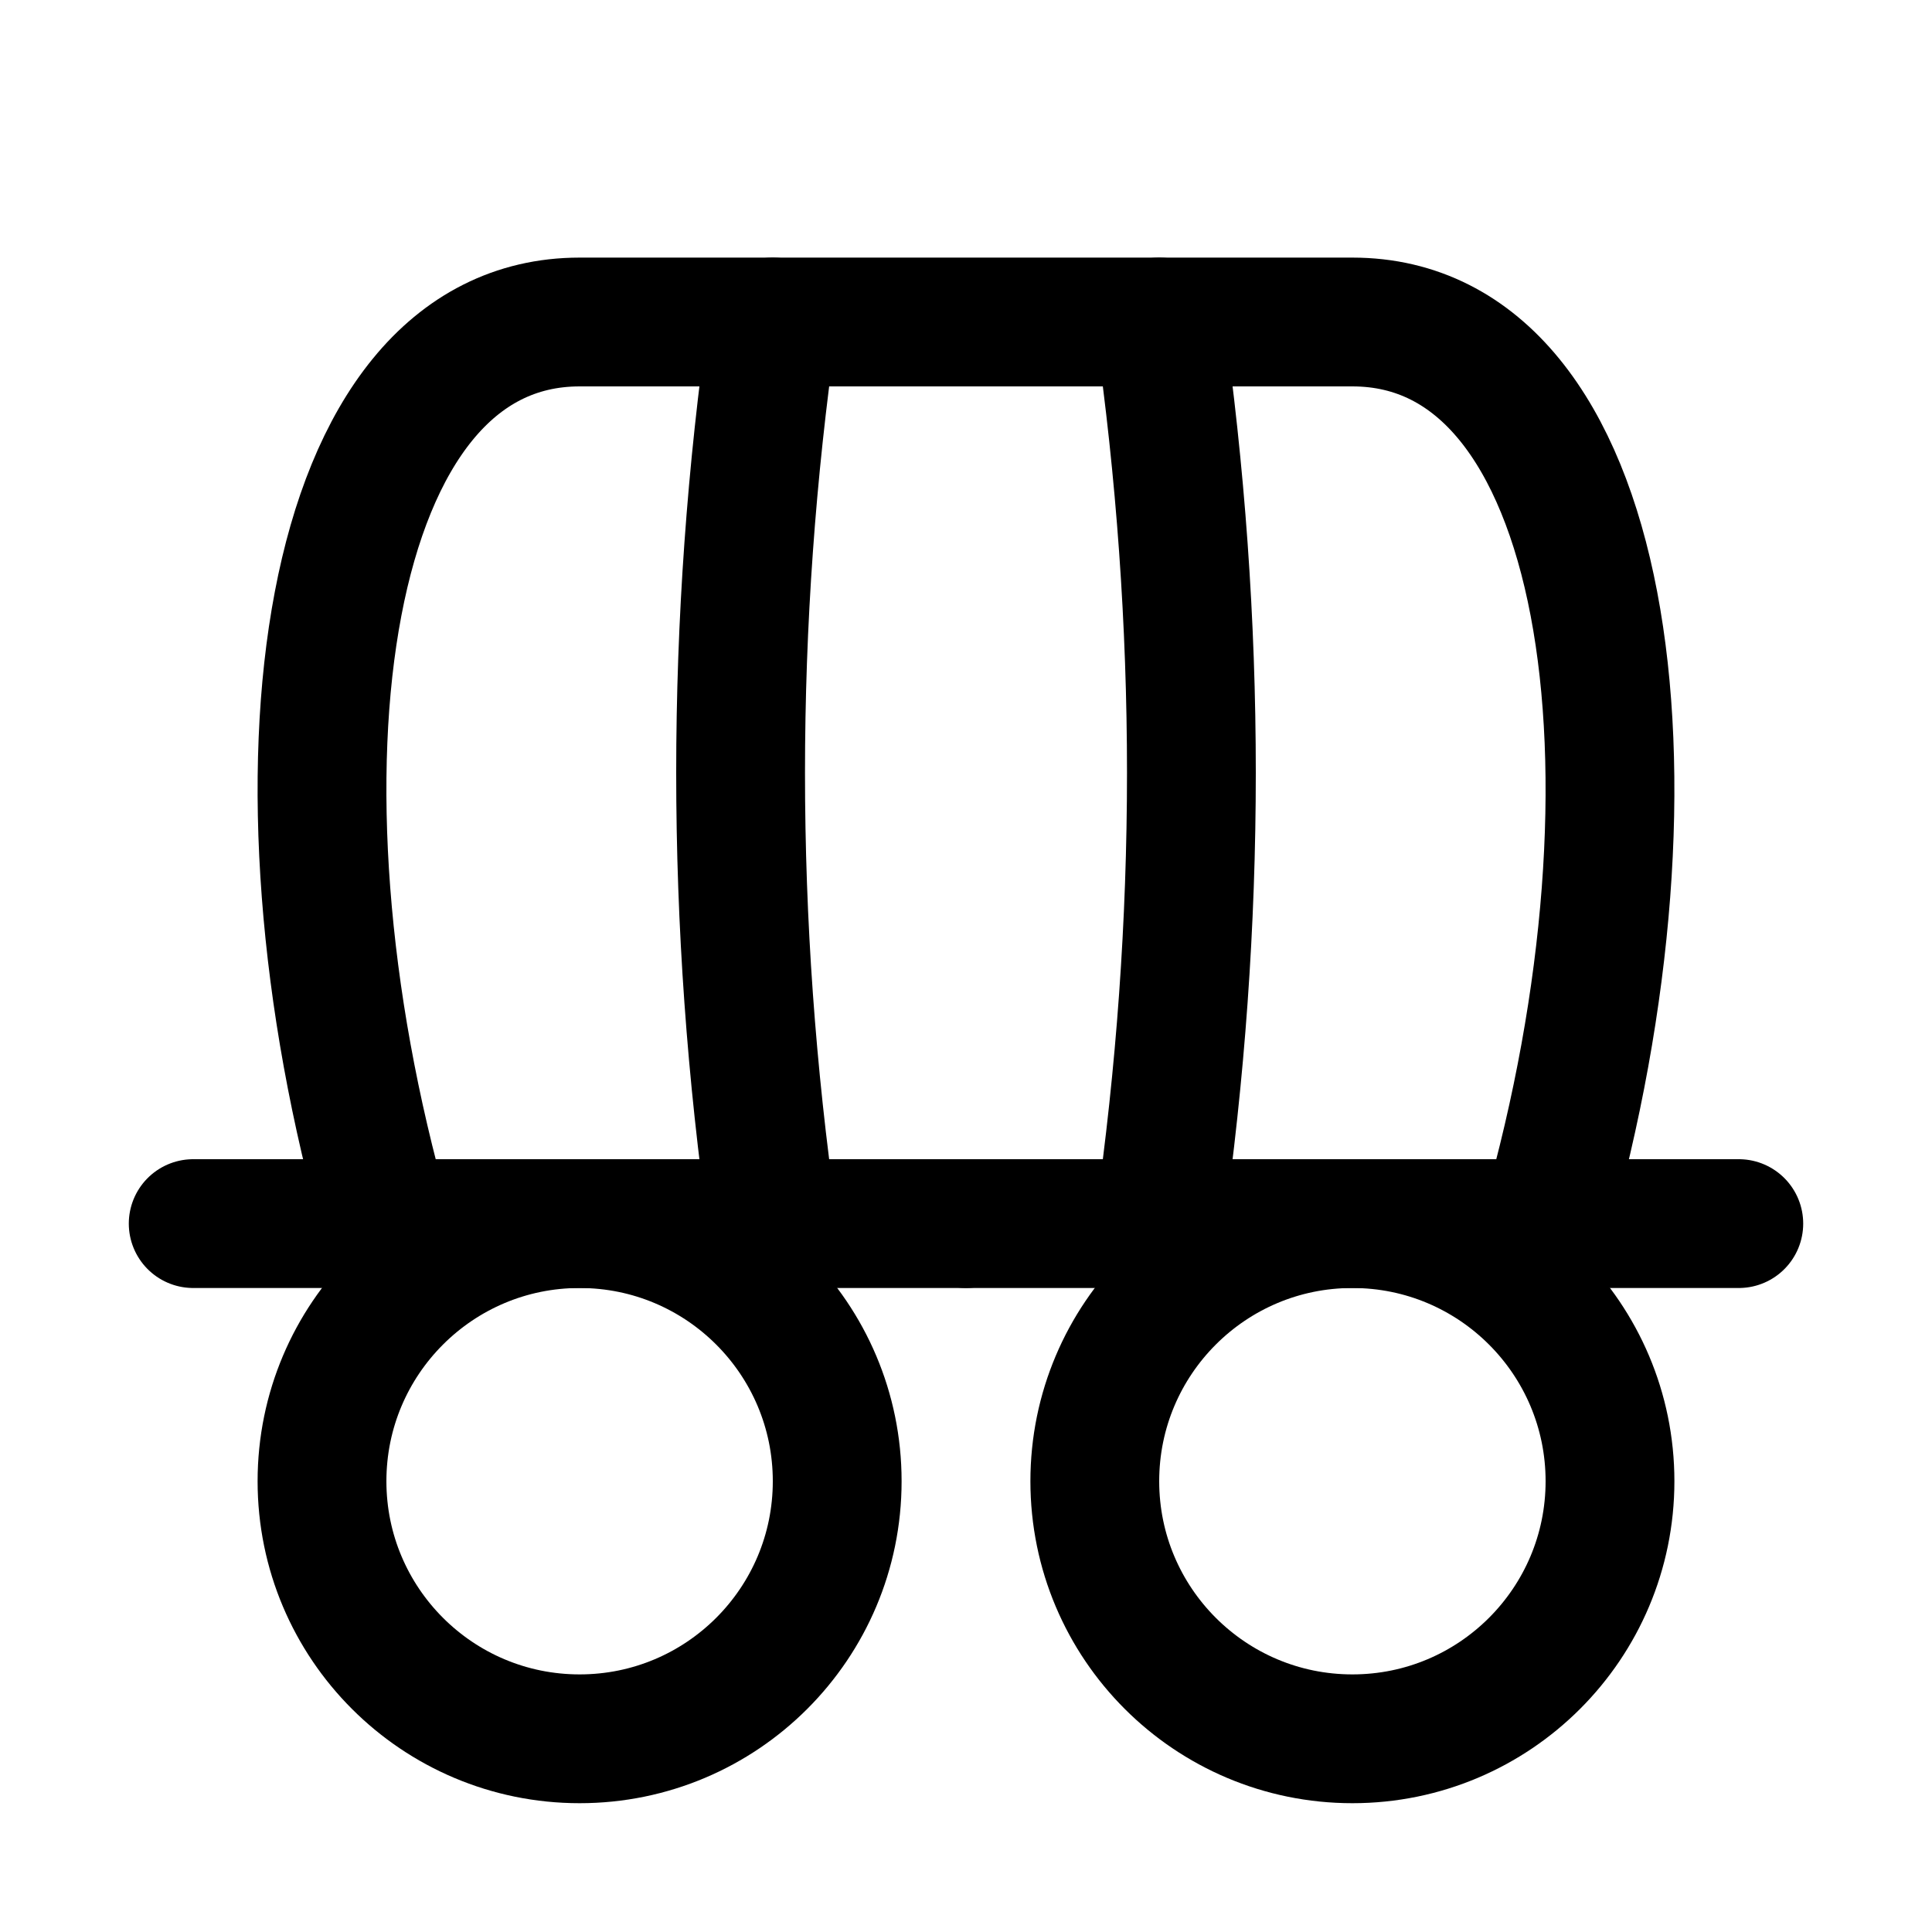
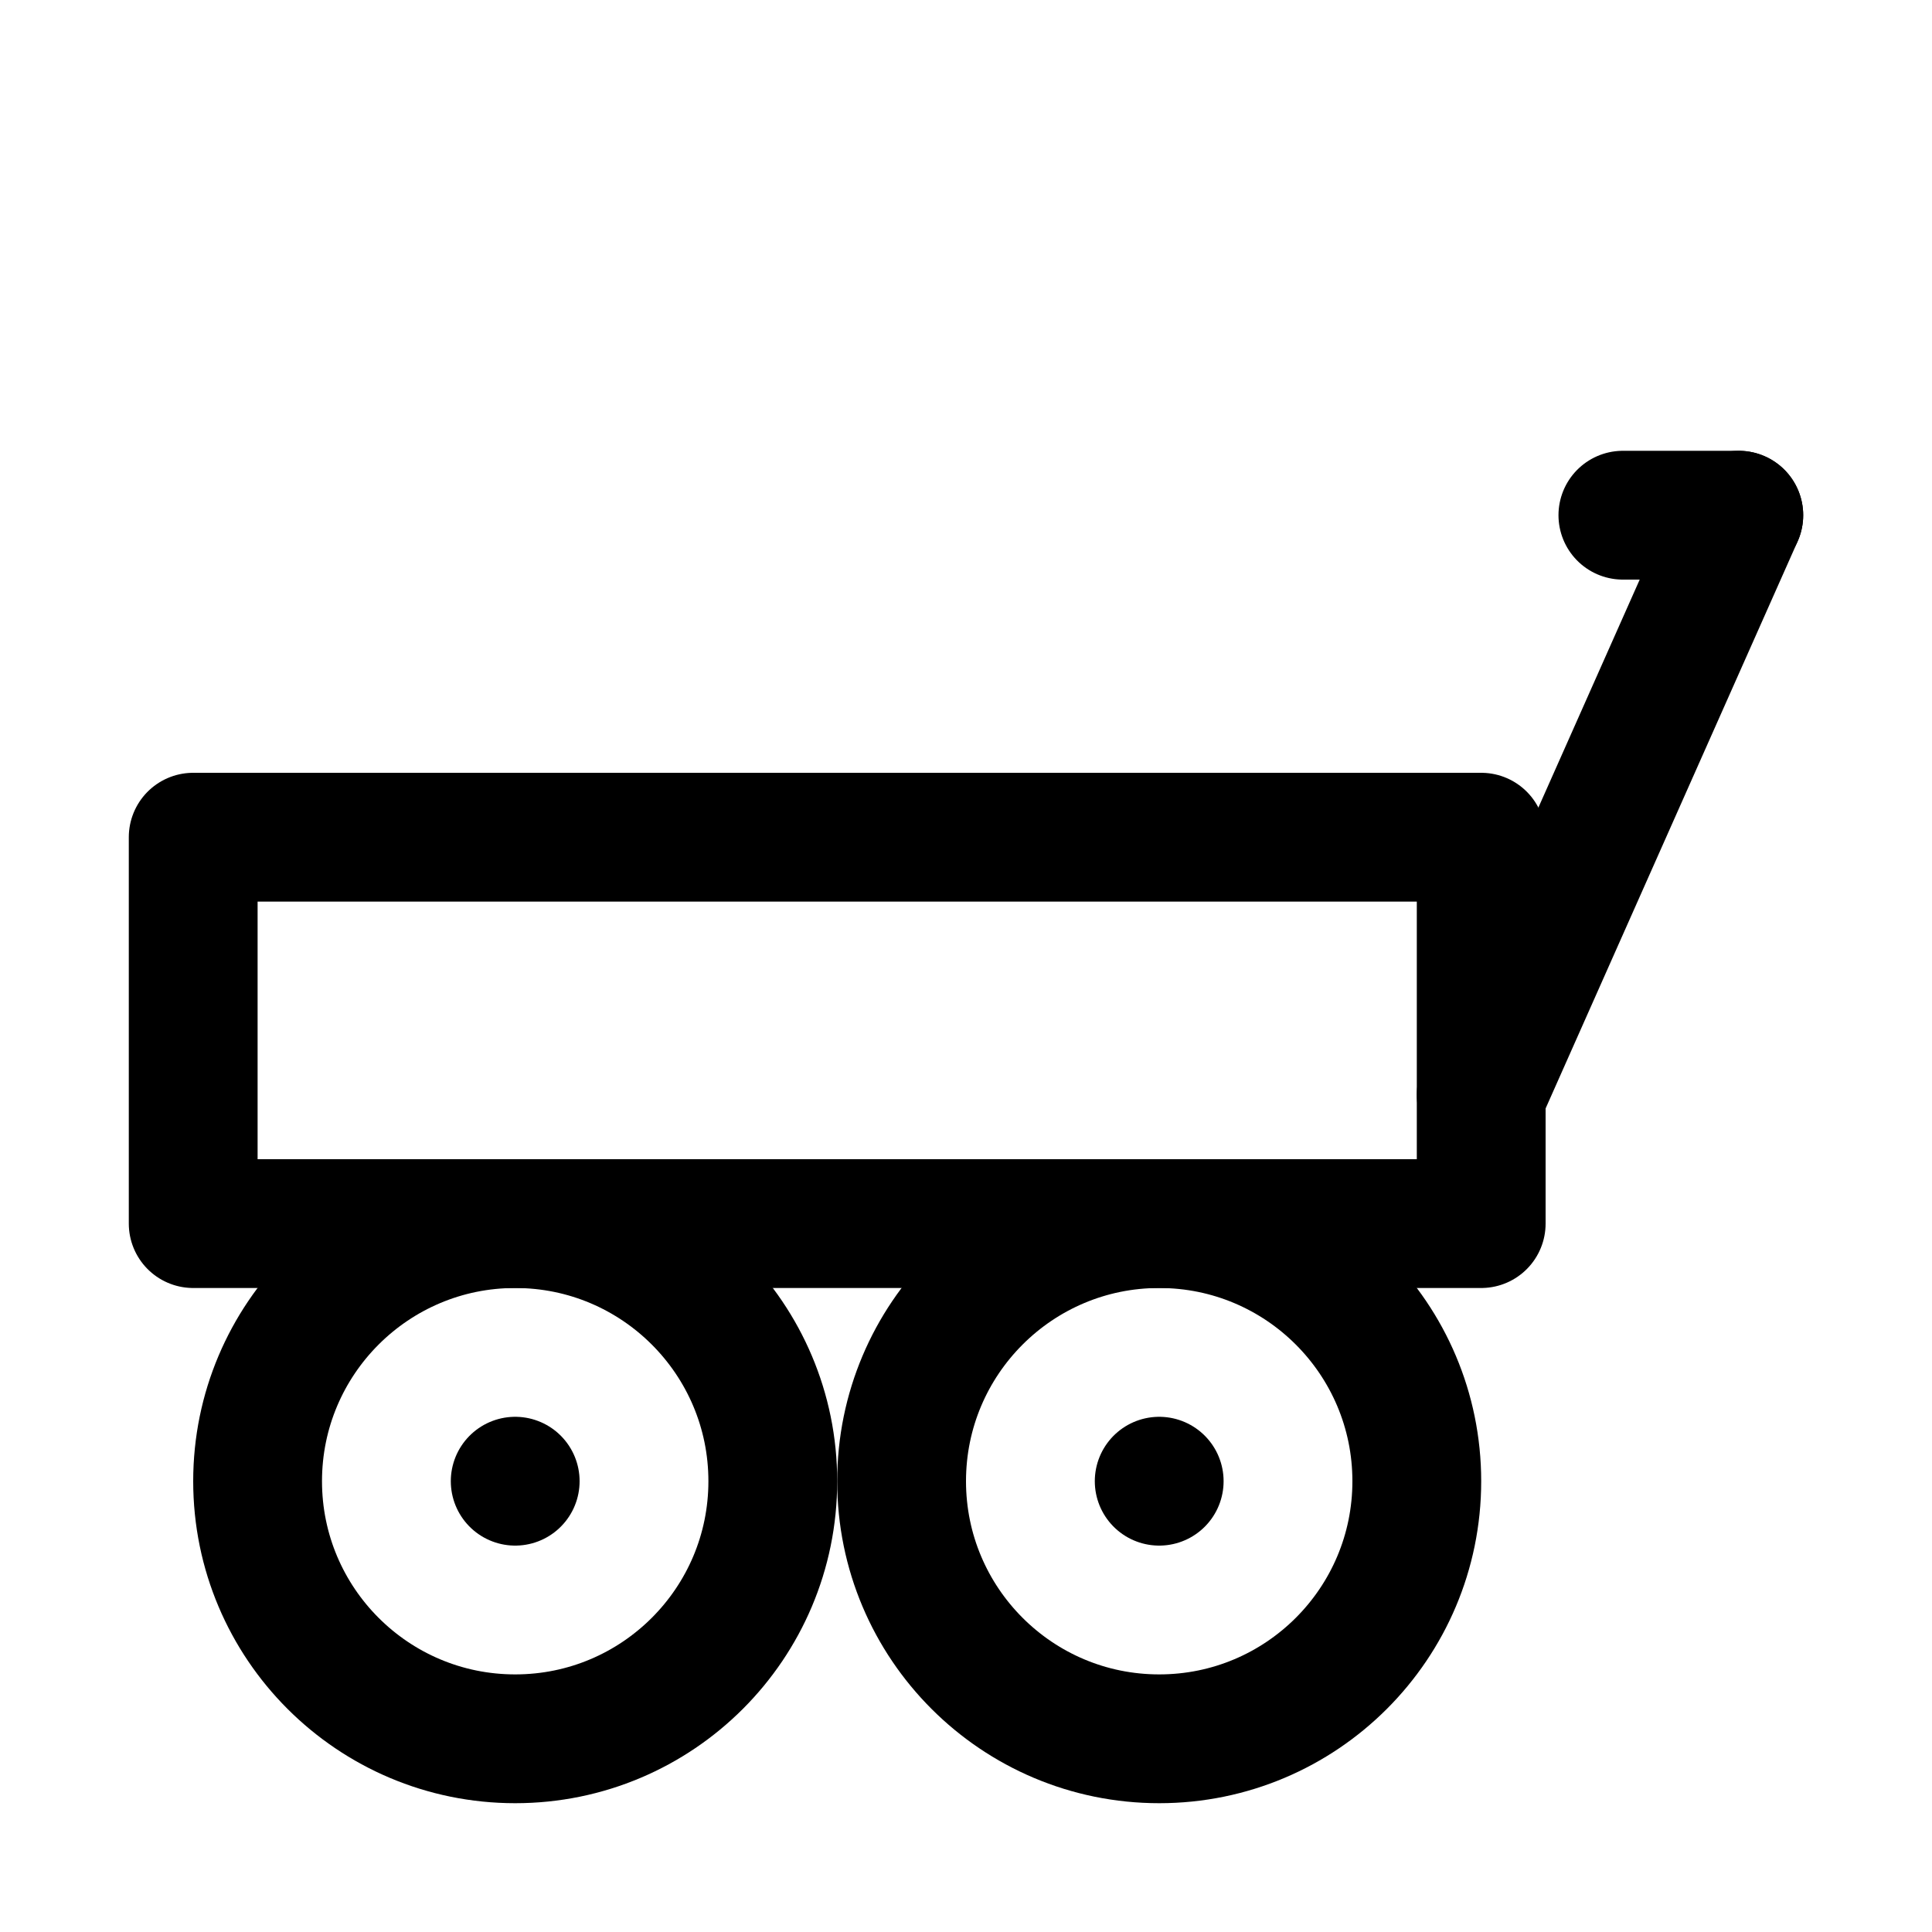
<svg xmlns="http://www.w3.org/2000/svg" width="15" height="15" viewBox="0 0 15 15" fill="none" stroke="currentColor" stroke-width="1" stroke-linecap="round" stroke-linejoin="round">
-   <path d="M3 9.5C2 6 2.5 2.5 4.5 2.5H10.5C12.5 2.5 13 6 12 9.5" />
-   <path d="M6 2.5Q5.5 6 6 9.5M9 2.5Q9.5 6 9 9.5" />
-   <path d="M7.5 9.5H13.5" />
-   <path d="M7.5 9.5H1.5" />
-   <circle cx="4.5" cy="11.5" r="2" />
-   <circle cx="10.5" cy="11.5" r="2" />
+   <path d="M7.5 6.5H11.5V9.5H1.5V6.5H7.5" />
+   <path d="M11.5 8.5L13.5 4" />
+   <path d="M12.6 4H13.5" />
+   <circle cx="4" cy="11.5" r="2" />
+   <circle cx="9" cy="11.5" r="2" />
+   <path d="M4 11.5h0M9 11.5h0" />
</svg>
